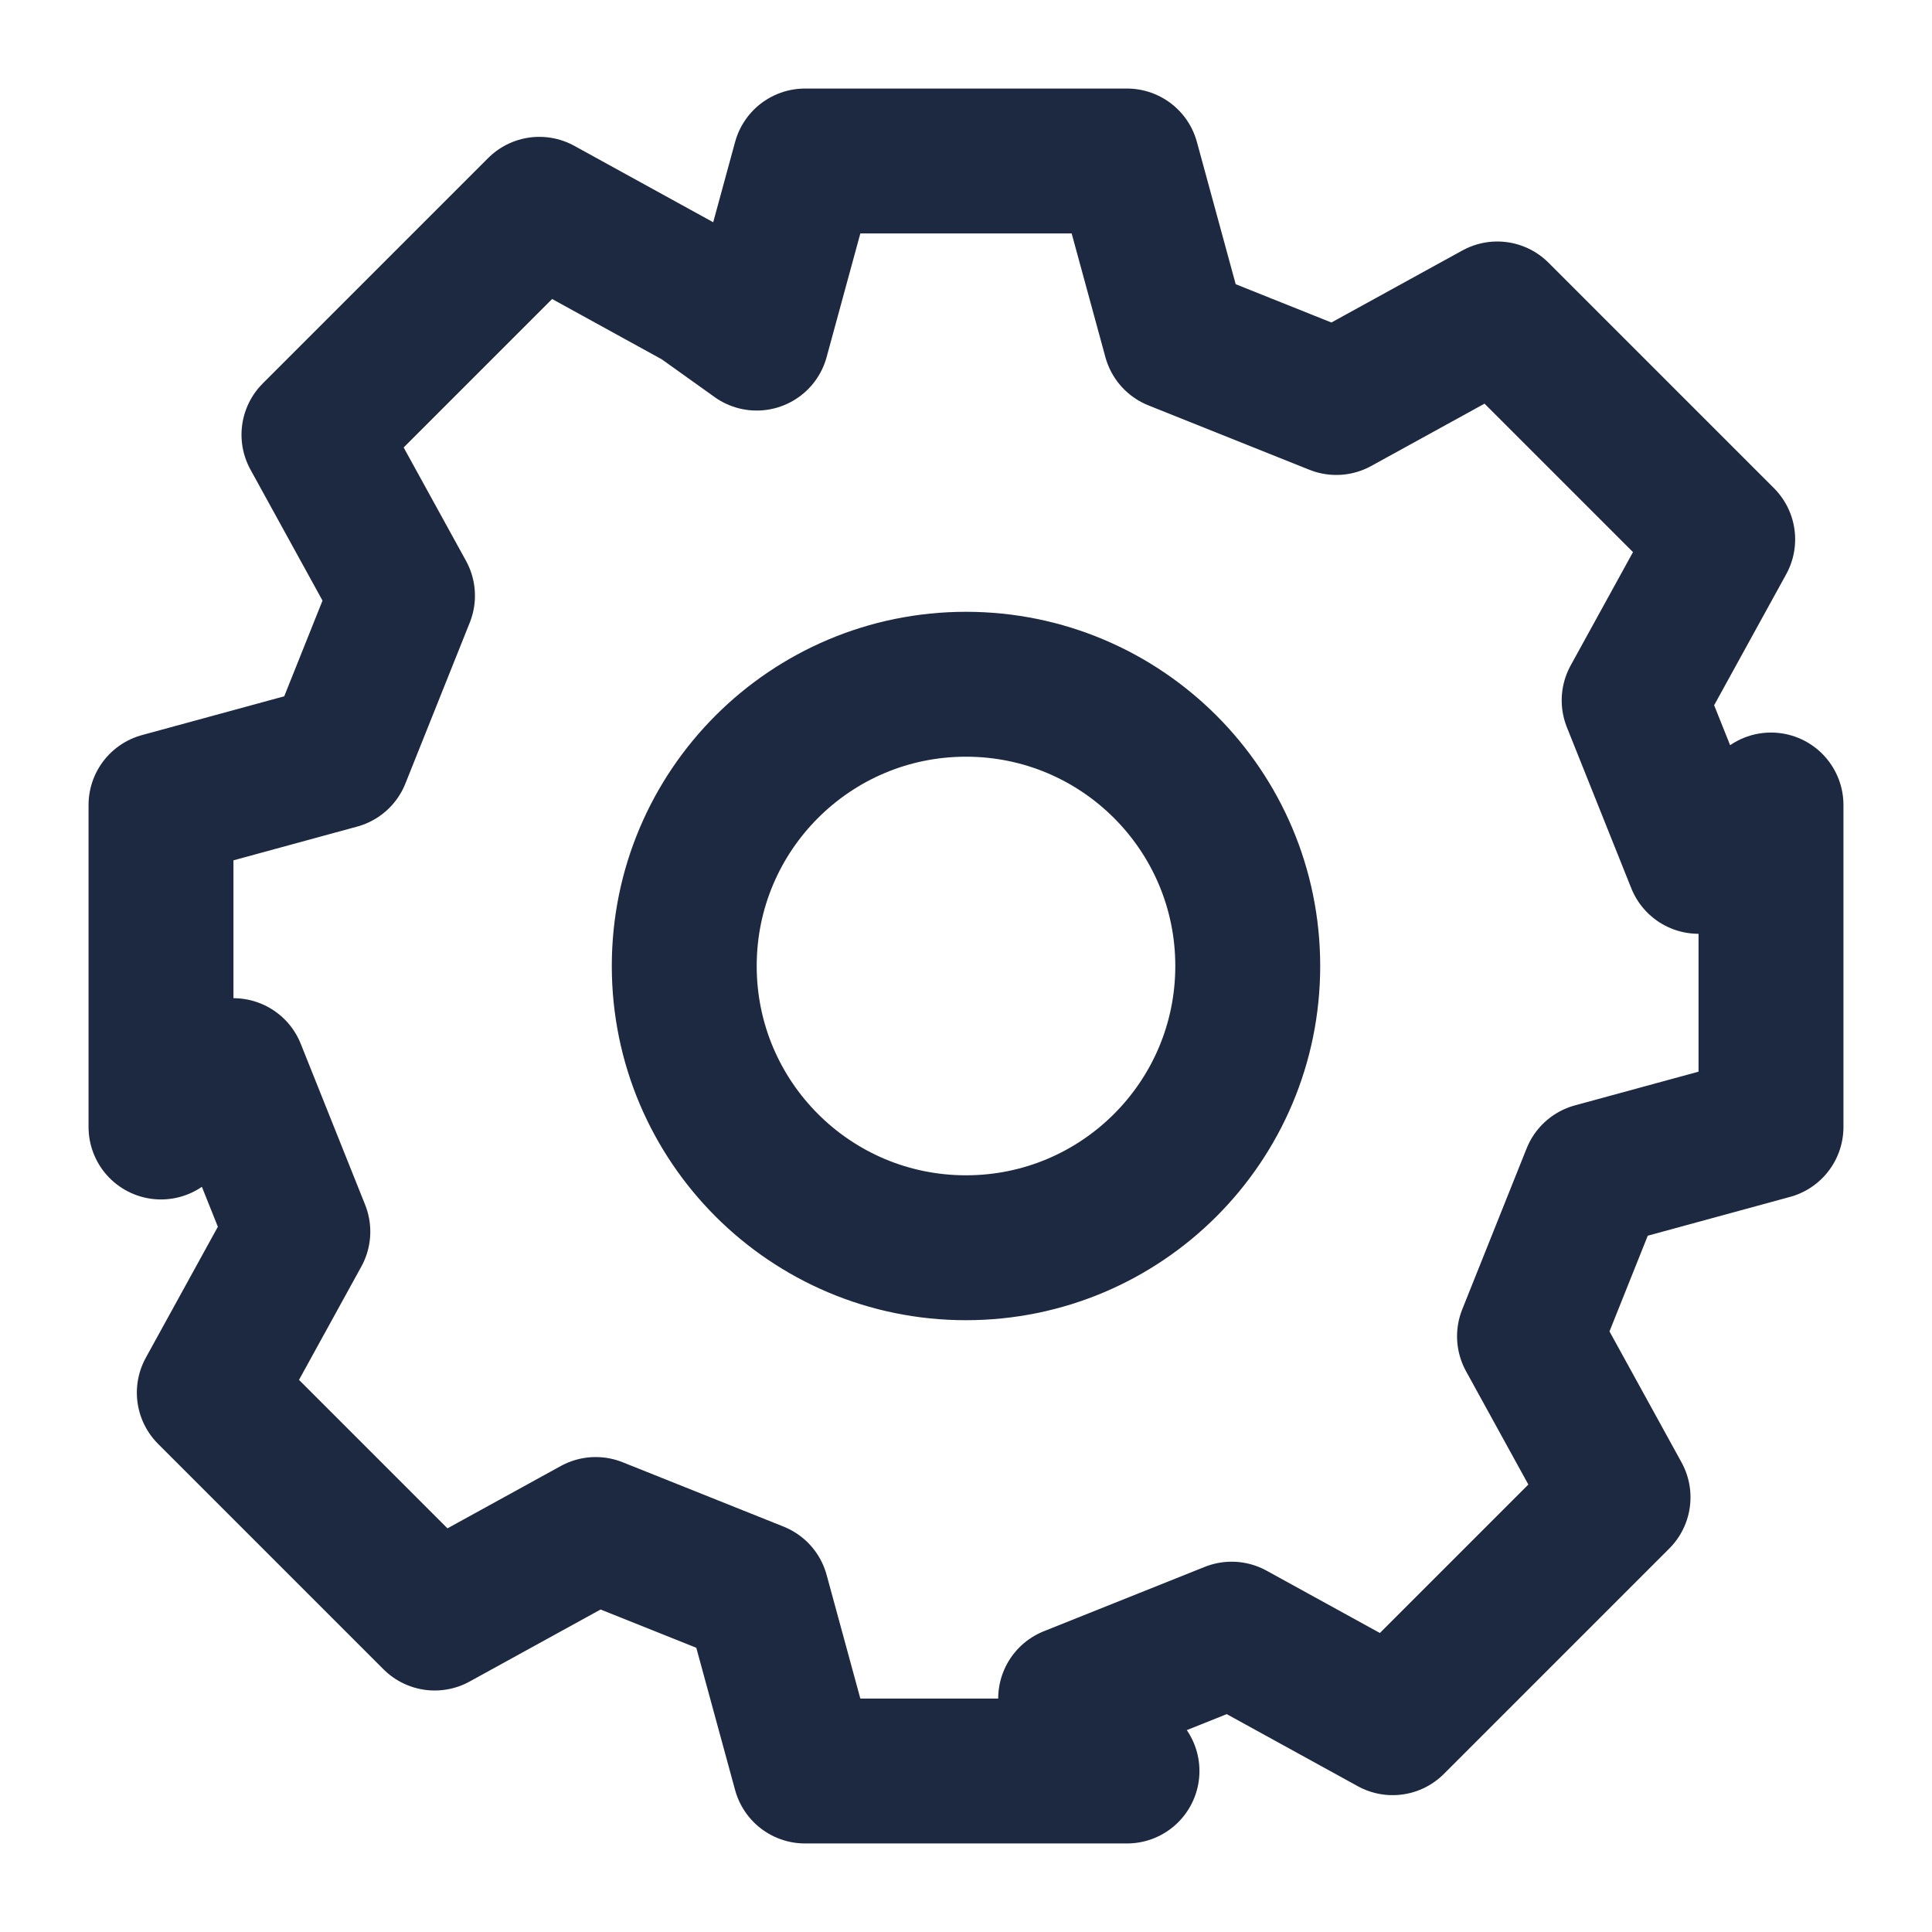
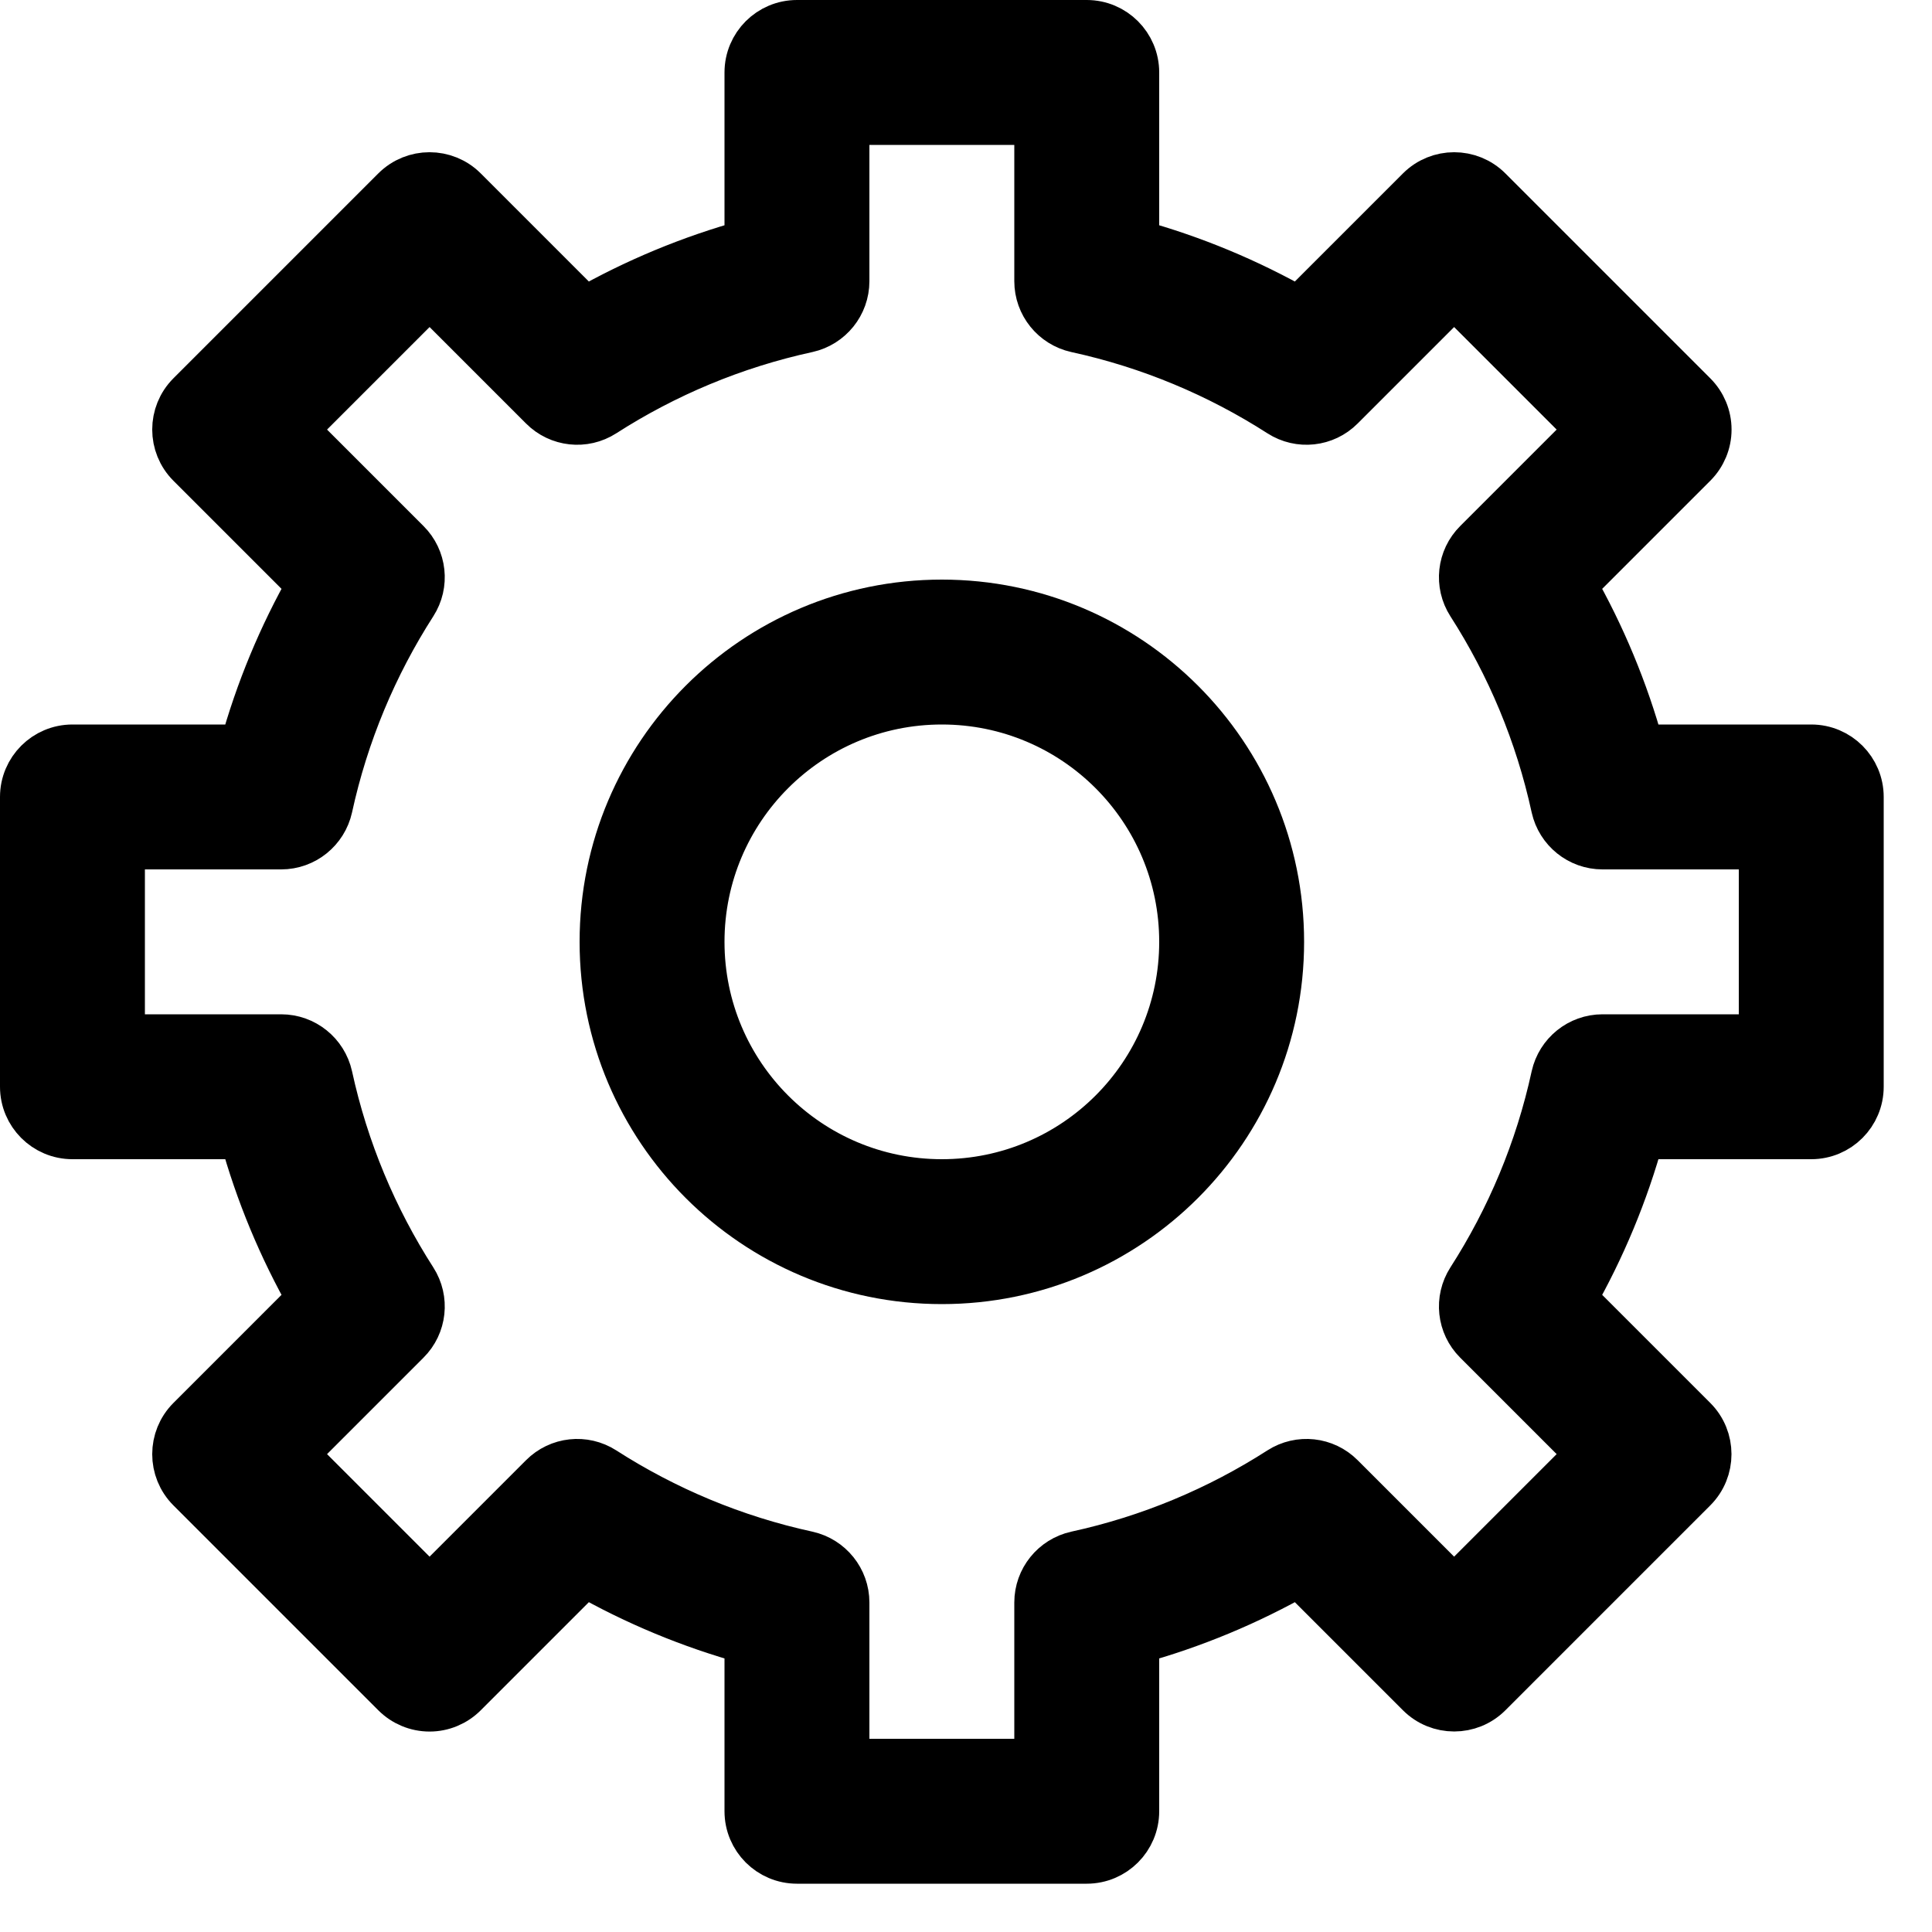
- <svg xmlns="http://www.w3.org/2000/svg" viewBox="0 0 24 24" fill="none" stroke="#1d2940" stroke-width="1.8" stroke-linecap="round" stroke-linejoin="round">
-   <path d="M9.4 4.2 10 2h4l.6 2.2 2 .8 2-1.1 2.8 2.8-1.1 2 .8 2L22 10v4l-2.2.6-.8 2 1.1 2-2.8 2.8-2-1.1-2 .8L14 22h-4l-.6-2.2-2-.8-2 1.1-2.8-2.8 1.1-2-.8-2L2 14v-4l2.2-.6.8-2-1.1-2 2.8-2.8 2 1.1ZM12 15.5a3.5 3.5 0 1 0 0-7 3.5 3.5 0 0 0 0 7Z" />
+ <svg xmlns="http://www.w3.org/2000/svg" width="20" height="20" viewBox="0 0 20 20" fill="none">
+   <path fill-rule="evenodd" clip-rule="evenodd" d="M7.75 0.75C7.75 0.474 7.974 0.25 8.25 0.25H11.25C11.526 0.25 11.75 0.474 11.75 0.75V2.52C12.35 2.685 12.919 2.923 13.448 3.224L14.7 1.972C14.895 1.777 15.212 1.777 15.407 1.972L17.528 4.093C17.622 4.187 17.675 4.314 17.675 4.447C17.675 4.579 17.622 4.706 17.528 4.8L16.276 6.052C16.577 6.581 16.815 7.15 16.98 7.75H18.75C19.026 7.75 19.25 7.974 19.25 8.25V11.25C19.25 11.526 19.026 11.75 18.75 11.75H16.98C16.815 12.35 16.577 12.919 16.276 13.448L17.528 14.7C17.723 14.895 17.723 15.212 17.528 15.407L15.407 17.528C15.212 17.723 14.895 17.723 14.7 17.528L13.448 16.276C12.919 16.577 12.35 16.815 11.75 16.98V18.75C11.75 19.026 11.526 19.25 11.25 19.25H8.25C7.974 19.25 7.75 19.026 7.75 18.75V16.98C7.15 16.815 6.581 16.577 6.052 16.276L4.8 17.528C4.706 17.622 4.579 17.675 4.447 17.675C4.314 17.675 4.187 17.622 4.093 17.528L1.972 15.407C1.777 15.212 1.777 14.895 1.972 14.7L3.224 13.448C2.923 12.919 2.685 12.35 2.52 11.75H0.75C0.474 11.75 0.25 11.526 0.25 11.25V8.25C0.25 7.974 0.474 7.75 0.75 7.75H2.52C2.685 7.15 2.923 6.581 3.224 6.052L1.972 4.8C1.777 4.605 1.777 4.288 1.972 4.093L4.093 1.972C4.288 1.777 4.605 1.777 4.8 1.972L6.052 3.224C6.581 2.923 7.15 2.685 7.75 2.52V0.75ZM8.75 1.25V2.911C8.75 3.146 8.586 3.349 8.357 3.4C7.594 3.566 6.882 3.866 6.245 4.275C6.047 4.402 5.788 4.374 5.622 4.207L4.447 3.032L3.032 4.447L4.207 5.622C4.374 5.788 4.402 6.047 4.275 6.245C3.866 6.882 3.566 7.594 3.4 8.357C3.349 8.586 3.146 8.75 2.911 8.75H1.25V10.75H2.911C3.146 10.75 3.349 10.914 3.4 11.143C3.566 11.906 3.866 12.618 4.275 13.255C4.402 13.453 4.374 13.712 4.207 13.878L3.032 15.053L4.447 16.468L5.622 15.293C5.788 15.126 6.047 15.098 6.245 15.225C6.882 15.634 7.594 15.934 8.357 16.1C8.586 16.151 8.75 16.354 8.75 16.589V18.25H10.75V16.589C10.75 16.354 10.914 16.151 11.143 16.1C11.906 15.934 12.618 15.634 13.255 15.225C13.453 15.098 13.712 15.126 13.878 15.293L15.053 16.468L16.468 15.053L15.293 13.878C15.126 13.712 15.098 13.453 15.225 13.255C15.634 12.618 15.934 11.906 16.1 11.143C16.151 10.914 16.354 10.75 16.589 10.75H18.25V8.75H16.589C16.354 8.75 16.151 8.586 16.1 8.357C15.934 7.594 15.634 6.882 15.225 6.245C15.098 6.047 15.126 5.788 15.293 5.622L16.468 4.447L15.053 3.032L13.878 4.207C13.712 4.374 13.453 4.402 13.255 4.275C12.618 3.866 11.906 3.566 11.143 3.4C10.914 3.349 10.75 3.146 10.75 2.911V1.25H8.75Z" fill="black" stroke="black" stroke-width="0.5" stroke-linejoin="round" />
+   <path fill-rule="evenodd" clip-rule="evenodd" d="M9.75 7.25C8.369 7.25 7.25 8.369 7.25 9.75C7.25 11.131 8.369 12.25 9.75 12.25C11.131 12.25 12.25 11.131 12.25 9.75C12.25 8.369 11.131 7.25 9.75 7.25ZM6.25 9.75C6.25 7.817 7.817 6.25 9.75 6.25C11.683 6.25 13.25 7.817 13.25 9.75C13.25 11.683 11.683 13.25 9.75 13.25C7.817 13.25 6.25 11.683 6.25 9.75Z" fill="black" stroke="black" stroke-width="0.5" />
</svg>
